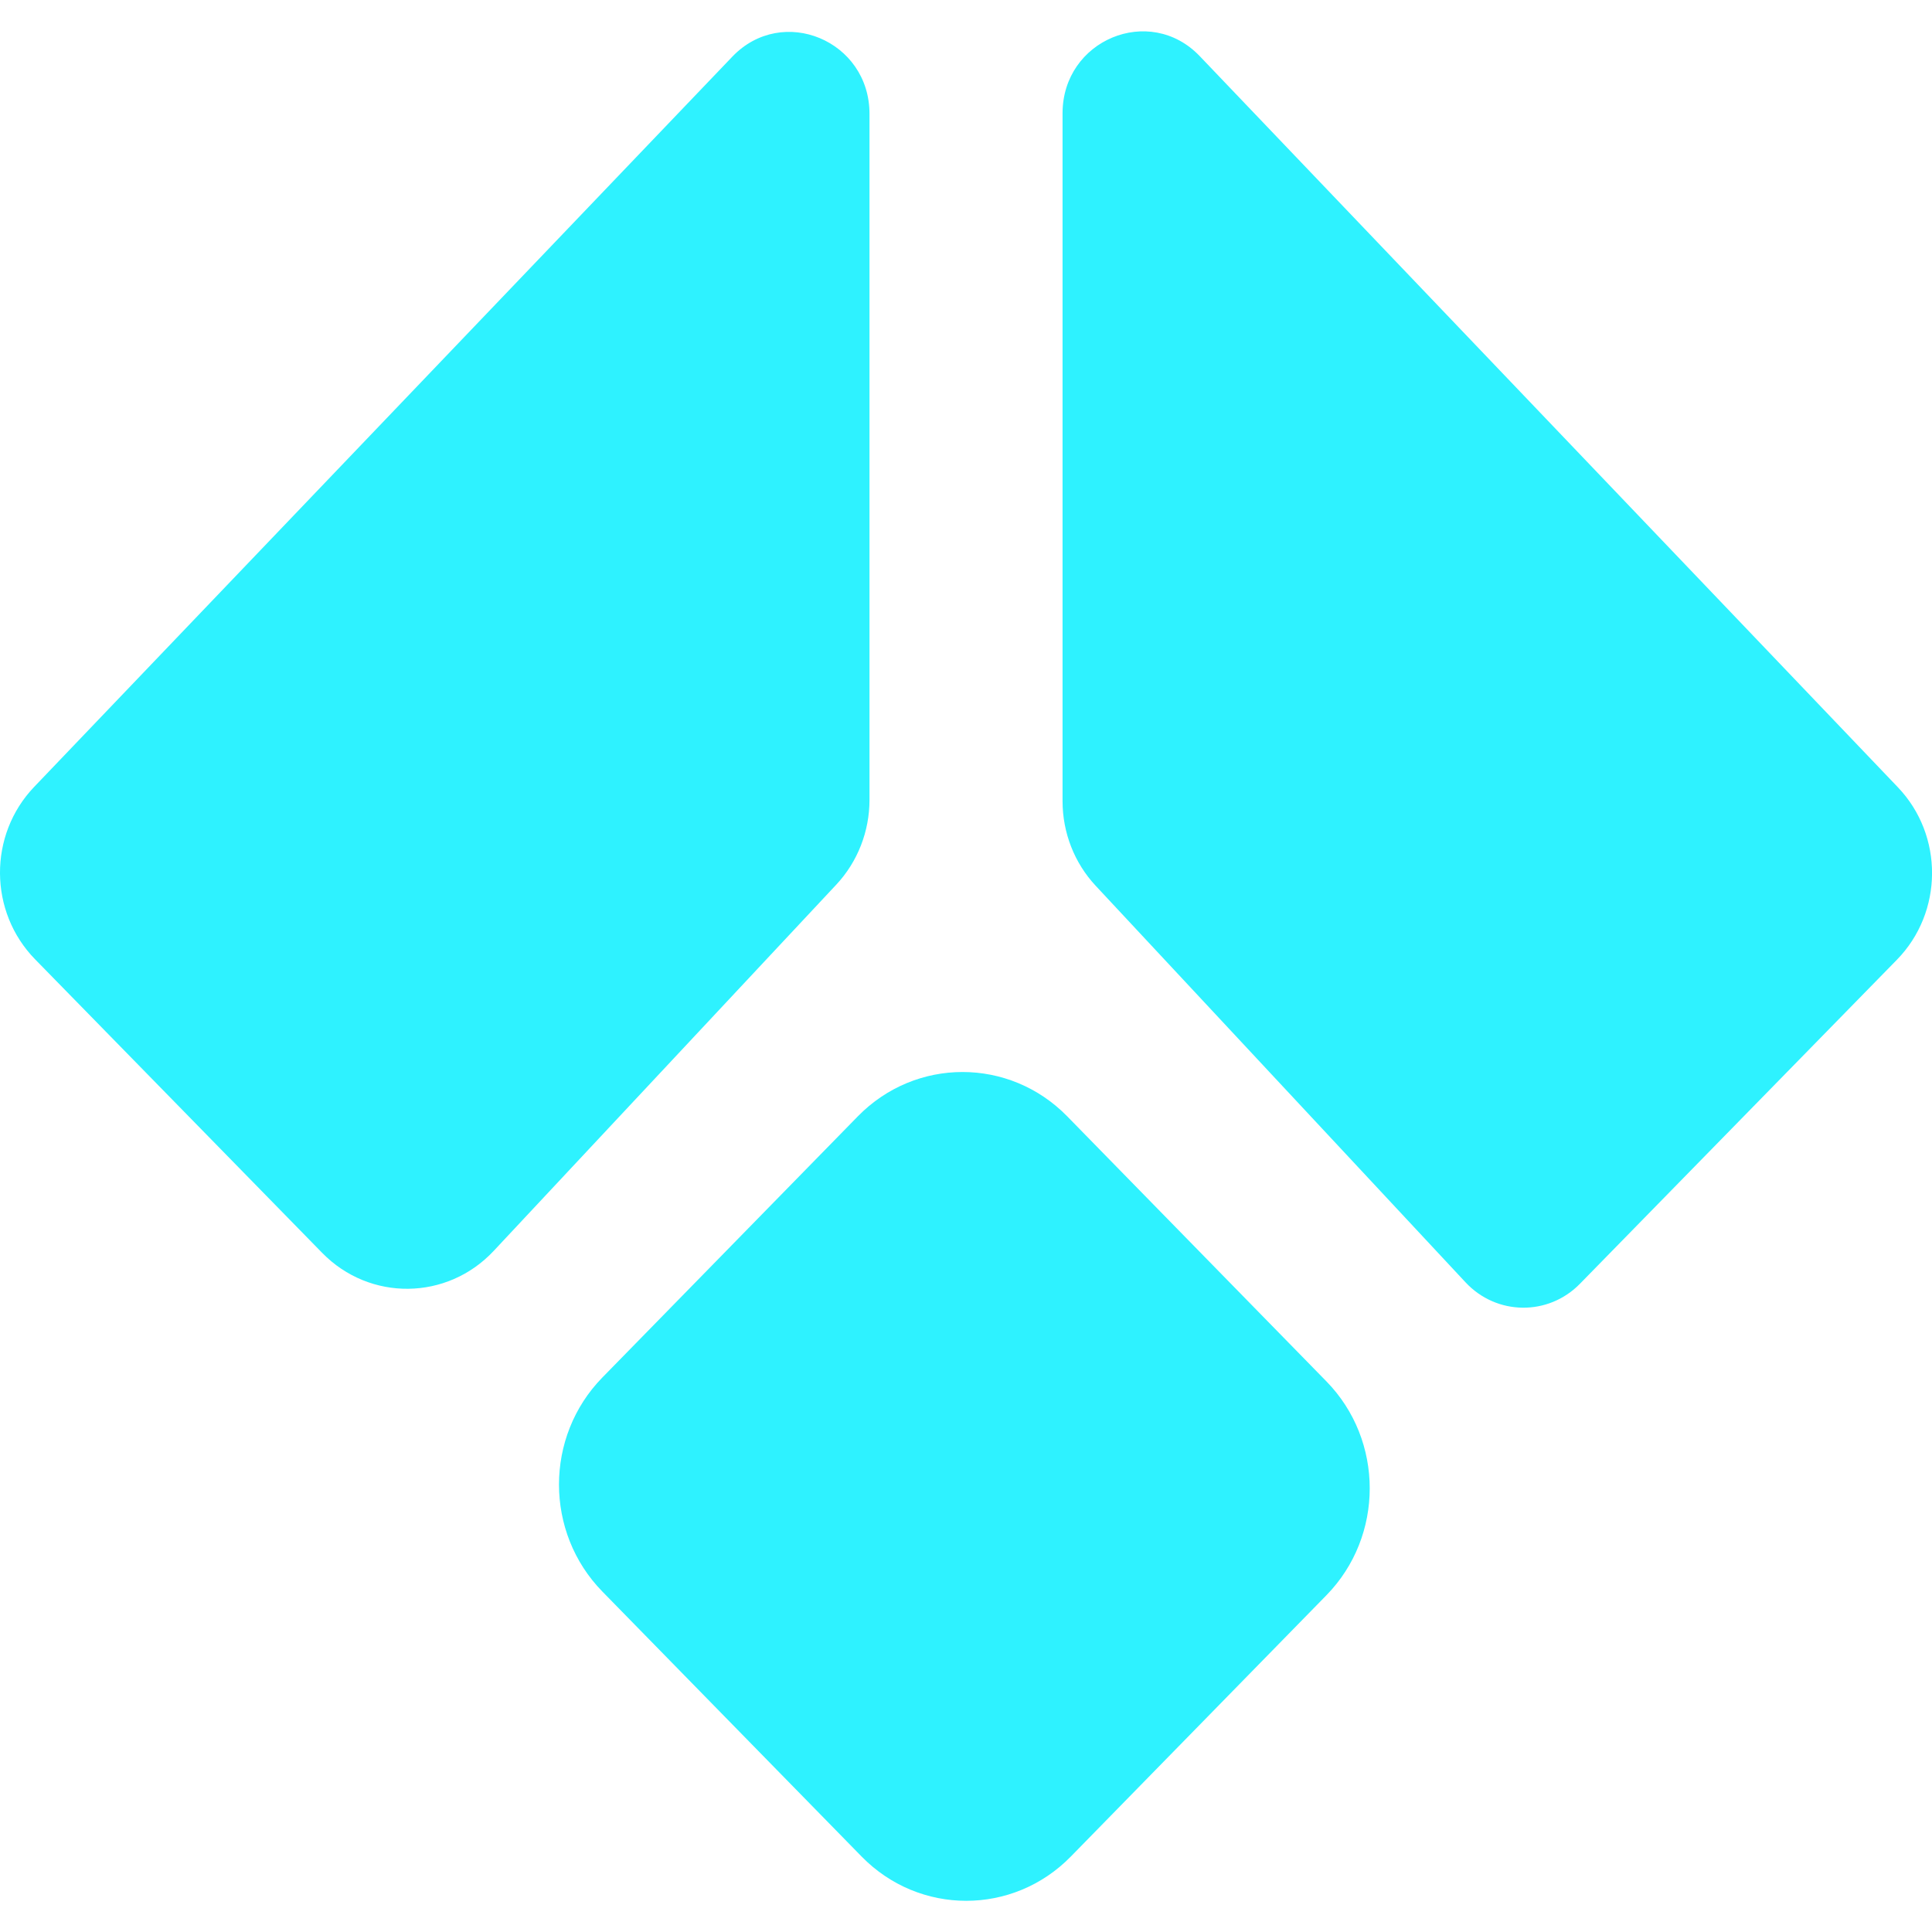
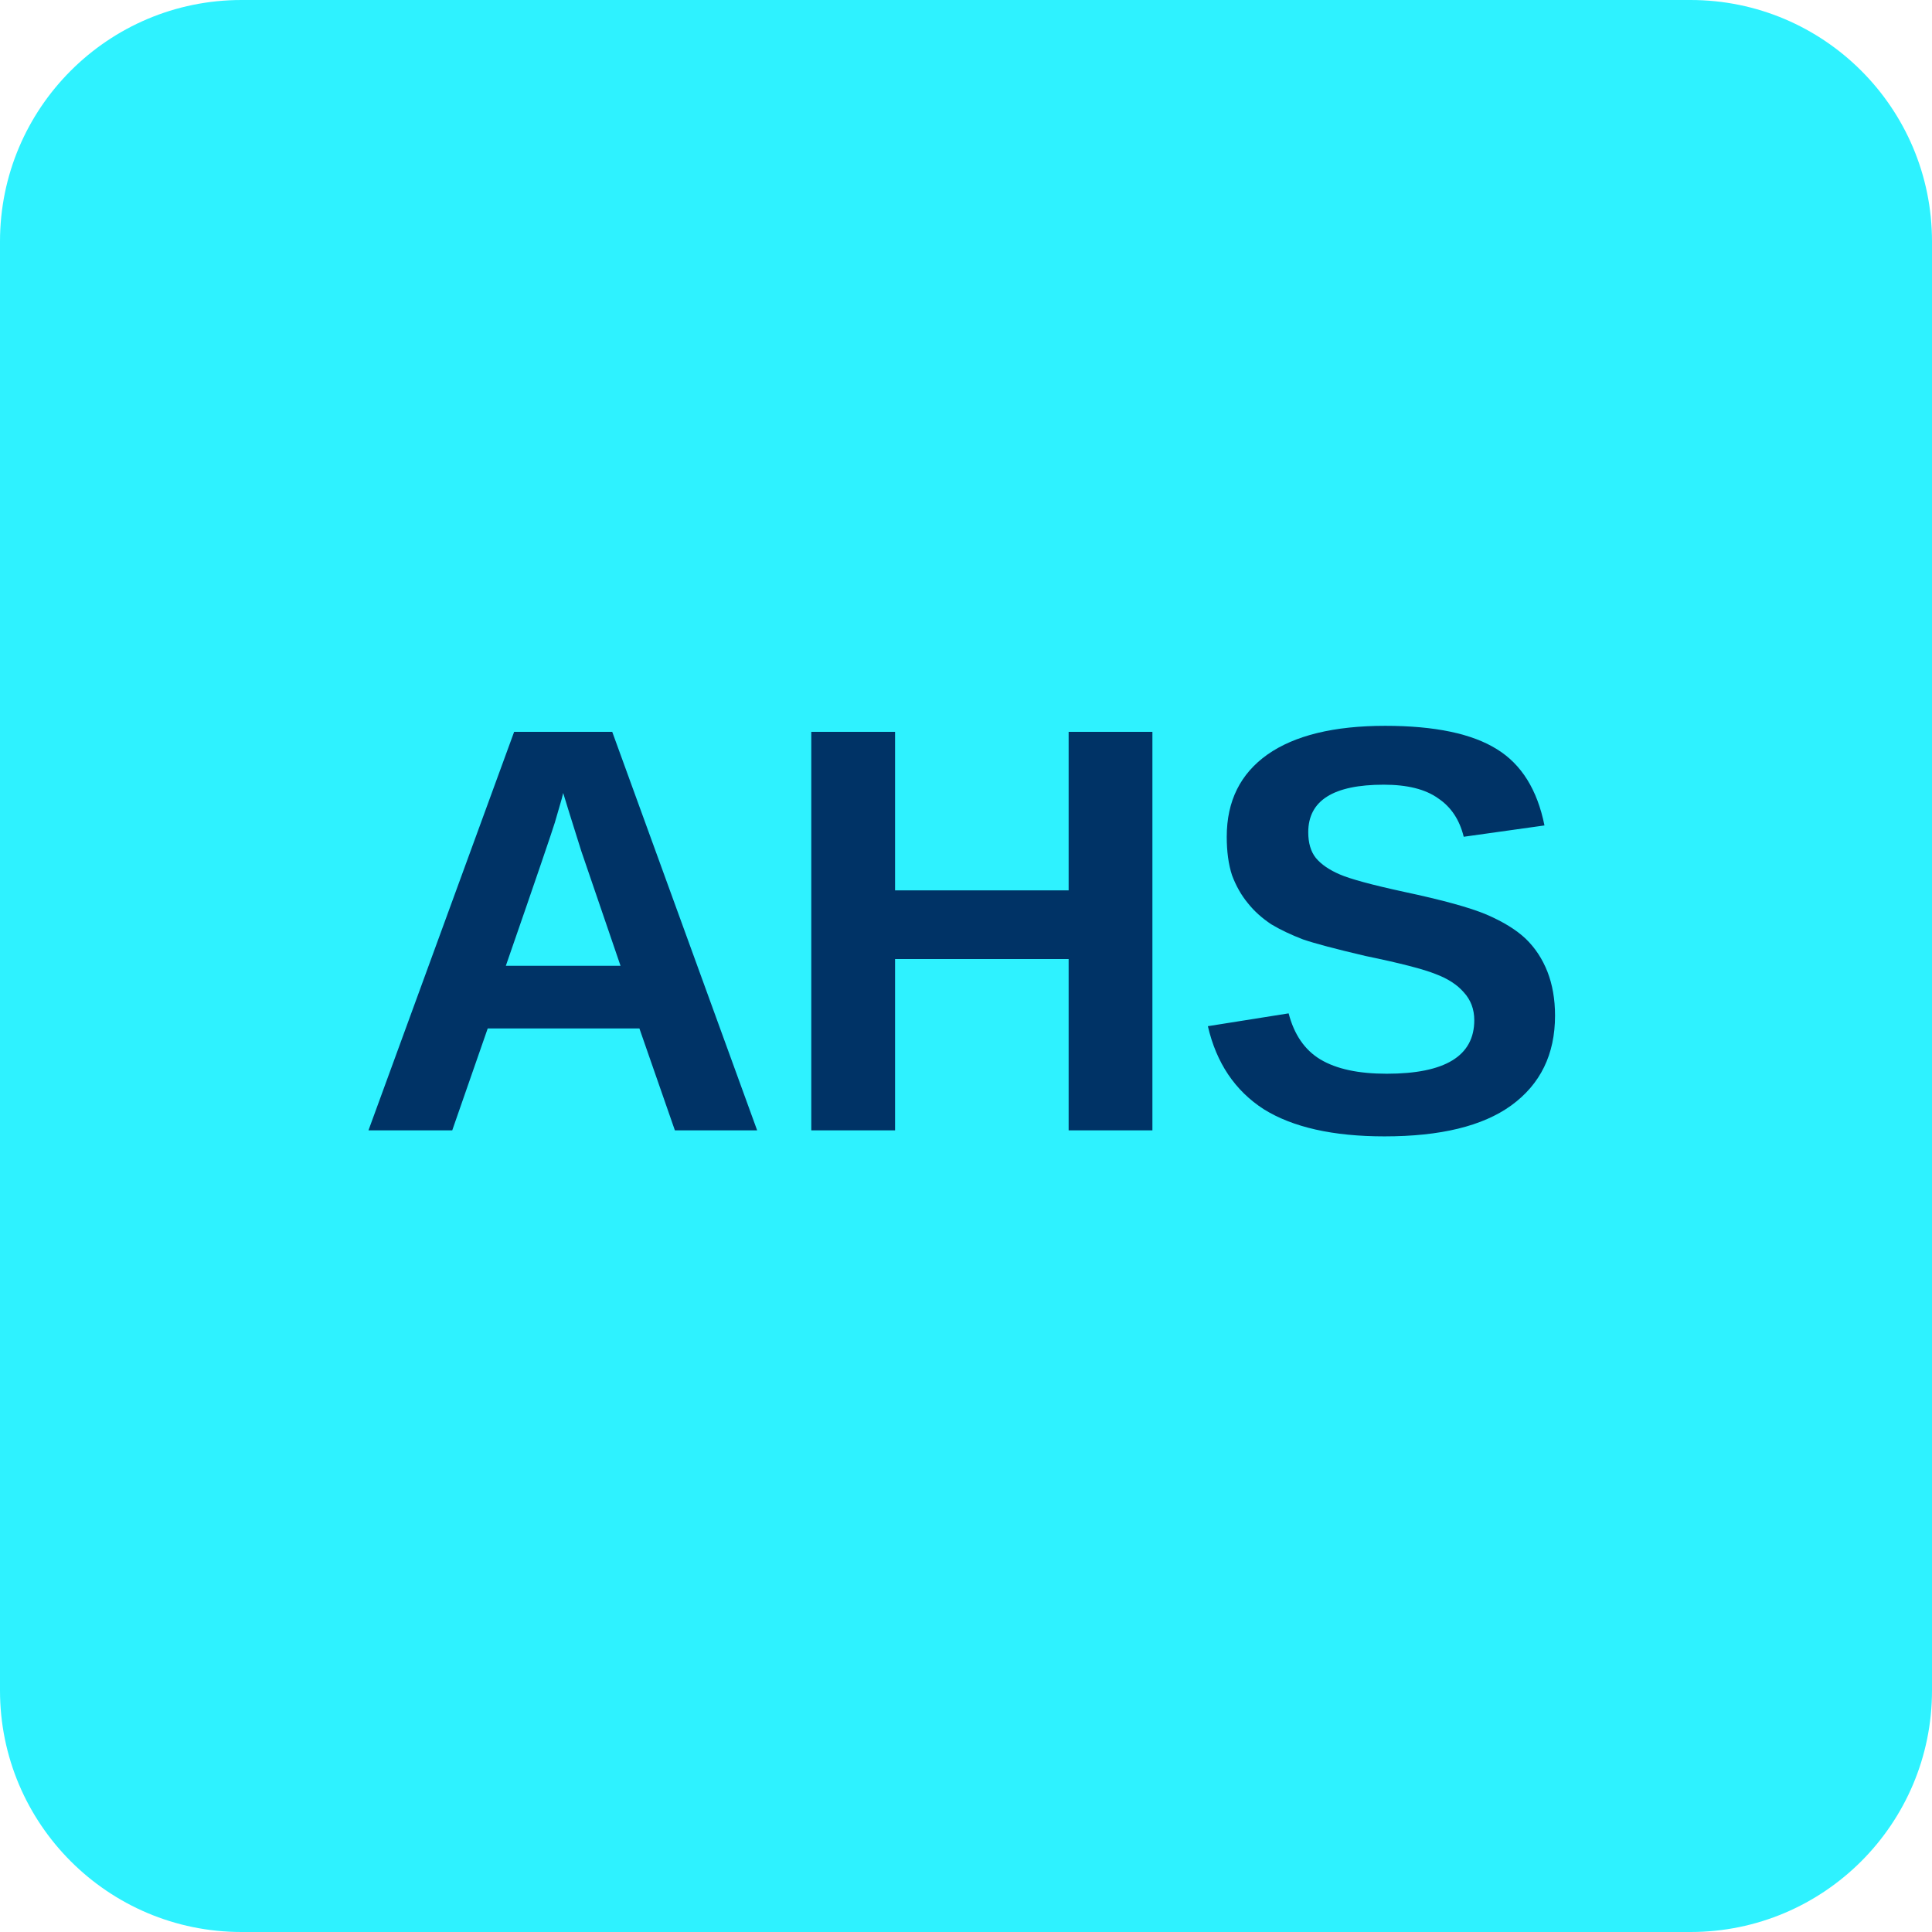
<svg xmlns="http://www.w3.org/2000/svg" width="40" height="40" viewBox="0 0 40 40" fill="none">
-   <path fill-rule="evenodd" clip-rule="evenodd" d="M39.273 19.871C40.235 18.887 40.245 17.296 39.294 16.3L24.84 1.163C23.803 0.076 21.999 0.827 21.999 2.346V16.586C21.999 17.239 22.244 17.867 22.685 18.339L30.342 26.549C30.984 27.238 32.055 27.251 32.712 26.578L39.273 19.871ZM10.222 25.898C9.259 26.928 7.655 26.947 6.67 25.939L0.728 19.863C-0.235 18.879 -0.244 17.286 0.708 16.291L15.162 1.173C16.2 0.088 18.002 0.839 18.002 2.357V16.56C18.002 17.214 17.756 17.843 17.314 18.316L10.222 25.898ZM12.471 28.52C11.274 29.744 11.274 31.727 12.471 32.951L17.838 38.437C19.034 39.66 20.975 39.66 22.171 38.437L27.461 33.029C28.658 31.806 28.658 29.822 27.461 28.599L22.095 23.112C20.898 21.889 18.958 21.889 17.761 23.112L12.471 28.52Z" fill="#2EF2FF" />
+   <rect width="100%" height="100%" rx="5" fill="#2EF2FF" />
+   <text x="50%" y="50%" font-family="Arial" font-size="12" fill="#003366" text-anchor="middle" dominant-baseline="middle" font-weight="bold">
+         AHS
+     </text>
</svg>
